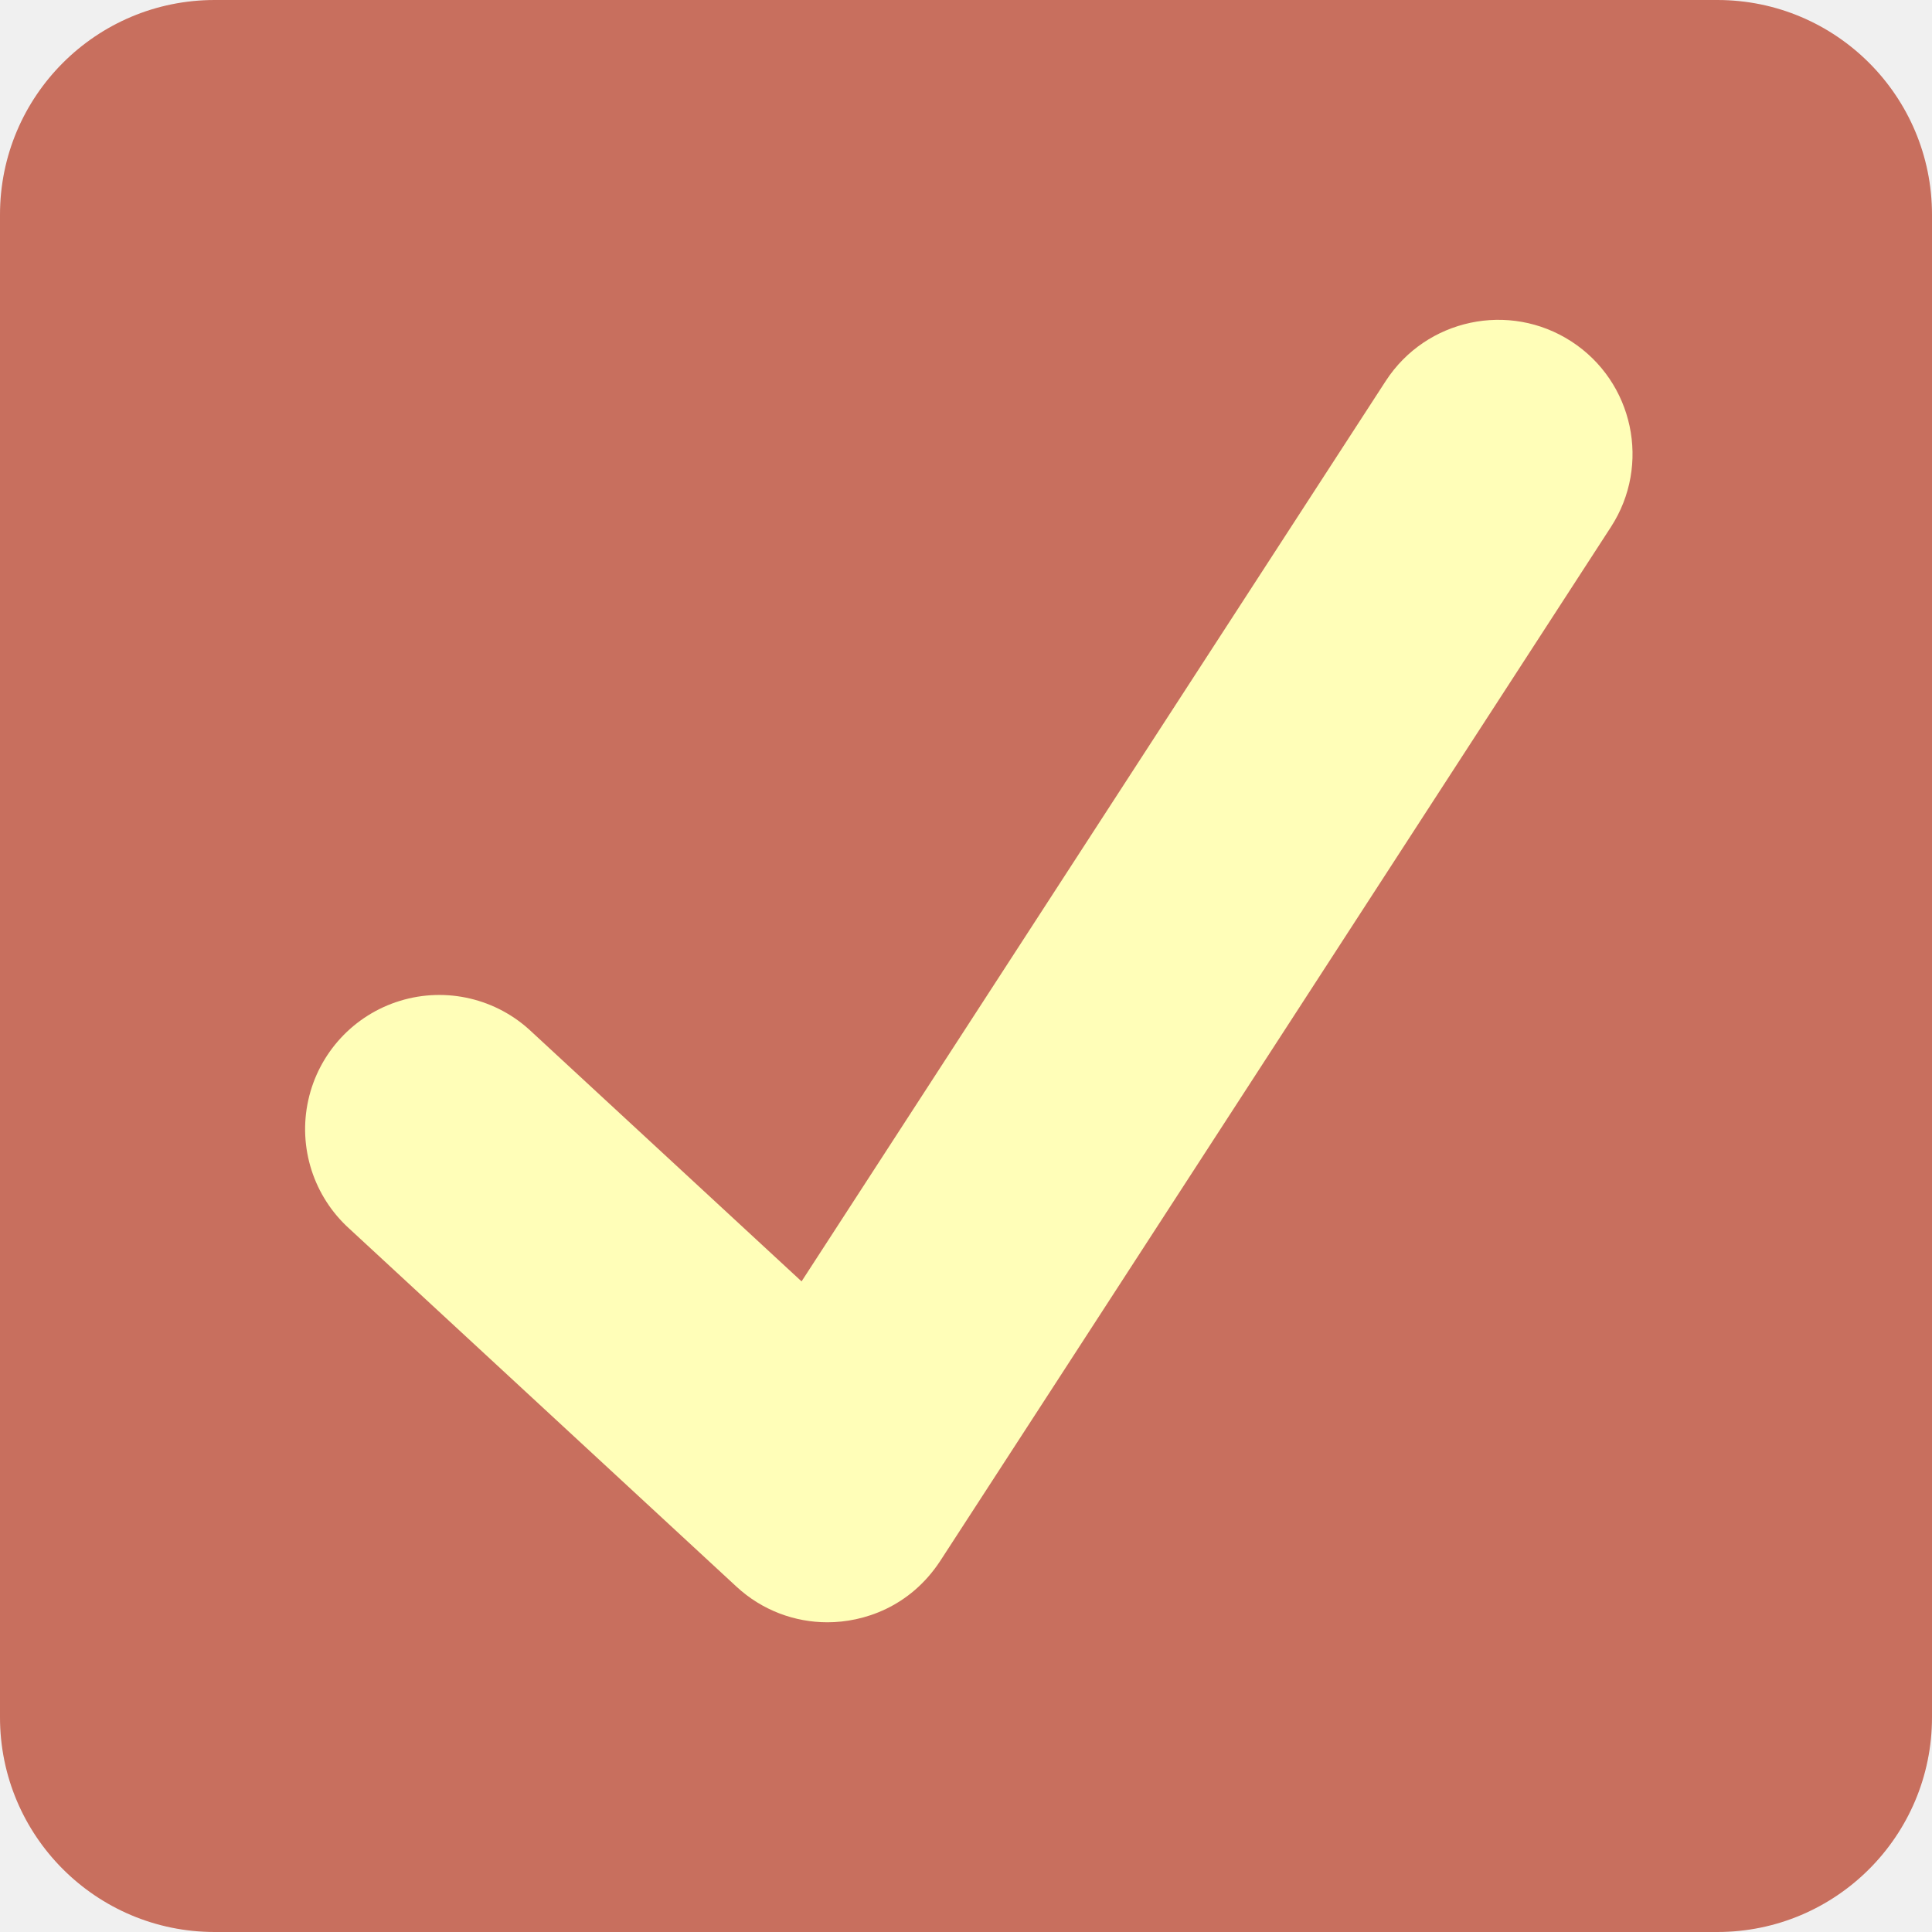
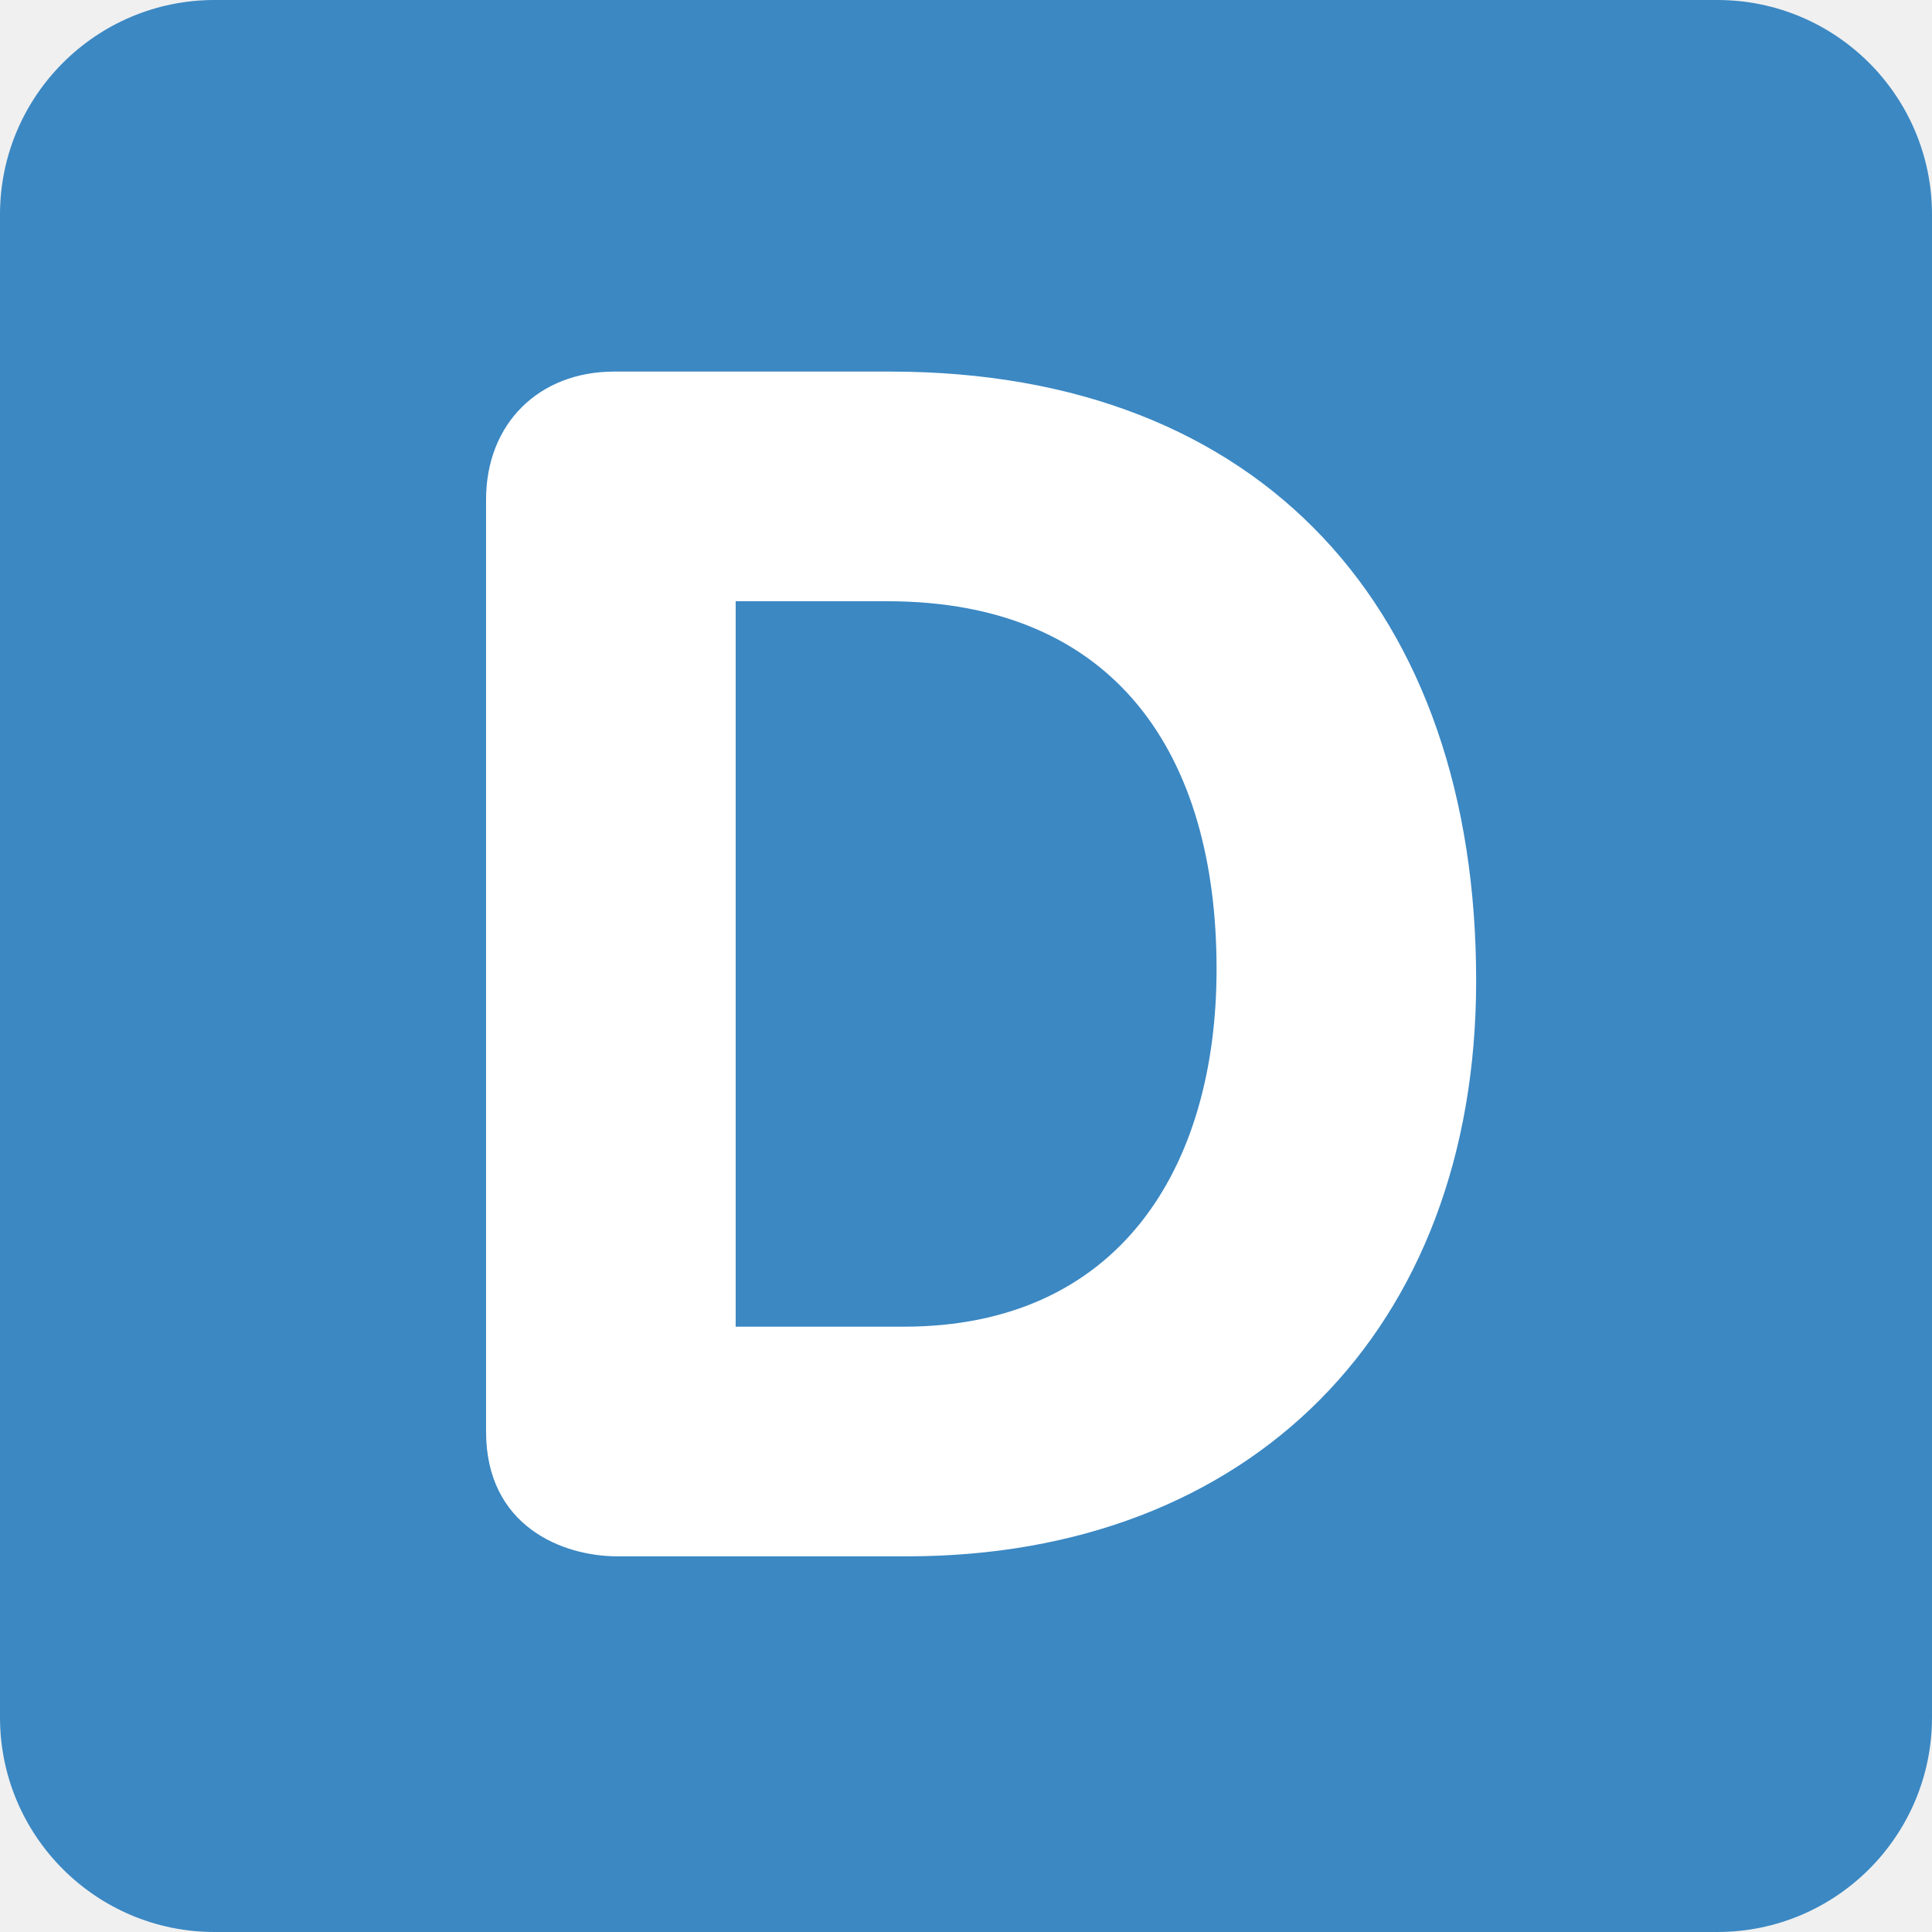
- <svg xmlns="http://www.w3.org/2000/svg" id="SvgjsSvg1001" width="288" height="288" version="1.1">
-   <defs id="SvgjsDefs1002" />
-   <g id="SvgjsG1008">
-     <svg aria-hidden="true" class="iconify iconify--twemoji" viewBox="0 0 36 36" width="288" height="288">
-       <path fill="#c86f5e" d="M36 32a4 4 0 0 1-4 4H4a4 4 0 0 1-4-4V4a4 4 0 0 1 4-4h28a4 4 0 0 1 4 4v28z" class="color77B255 svgShape" />
-       <path fill="#fffeb8" d="M29.28 6.362a2.502 2.502 0 0 0-3.458.736L14.936 23.877l-5.029-4.65a2.5 2.5 0 1 0-3.394 3.671l7.209 6.666c.48.445 1.09.665 1.696.665c.673 0 1.534-.282 2.099-1.139c.332-.506 12.5-19.27 12.5-19.27a2.5 2.5 0 0 0-.737-3.458z" class="colorFFF svgShape" />
-     </svg>
-   </g>
+ <svg xmlns="http://www.w3.org/2000/svg" width="800px" height="800px" viewBox="0 0 36 36" aria-hidden="true" role="img" class="iconify iconify--twemoji" preserveAspectRatio="xMidYMid meet">
+   <path fill="#3B88C3" d="M36 32a4 4 0 0 1-4 4H4a4 4 0 0 1-4-4V4a4 4 0 0 1 4-4h28a4 4 0 0 1 4 4v28z" />
+   <path fill="#FFF" d="M9.057 9.312c0-1.427.992-2.388 2.387-2.388h5.147c6.946 0 10.915 4.465 10.915 11.348C27.506 24.783 23.289 29 16.901 29h-5.395c-1.023 0-2.449-.559-2.449-2.325V9.312zm4.651 15.409h3.132c4 0 5.829-2.945 5.829-6.666c0-3.969-1.859-6.852-6.139-6.852h-2.822v13.518z" />
</svg>
